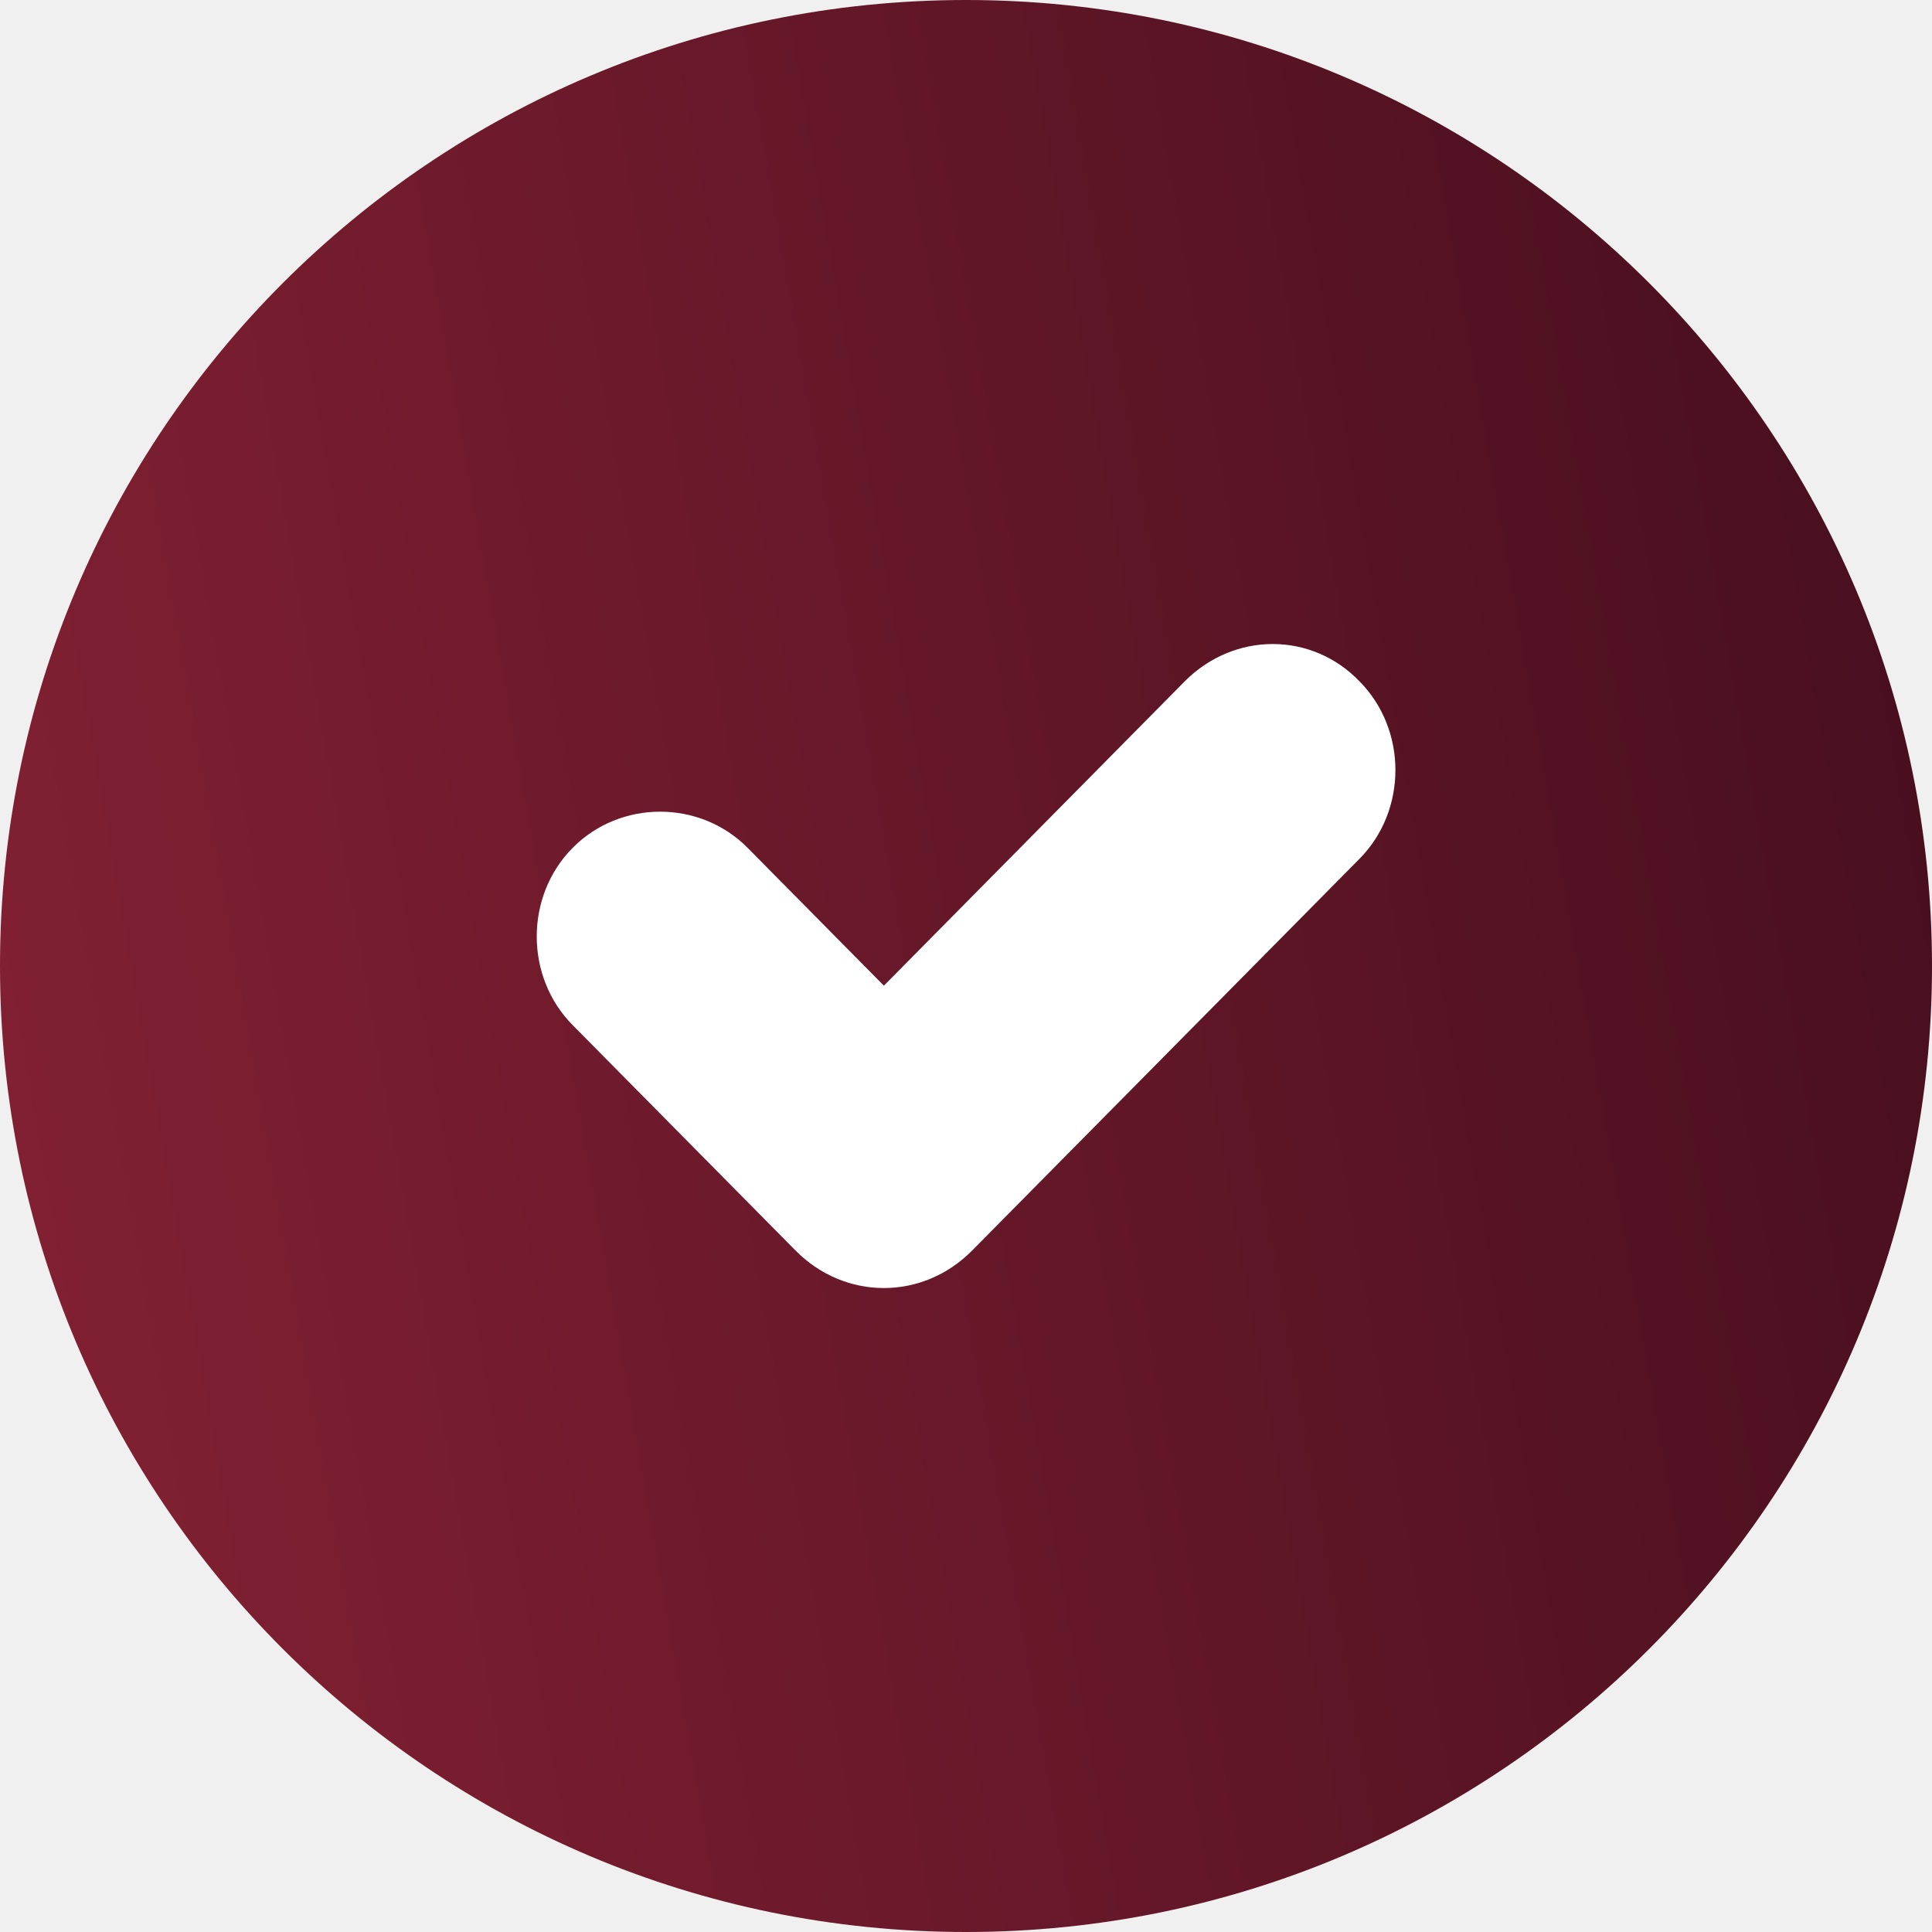
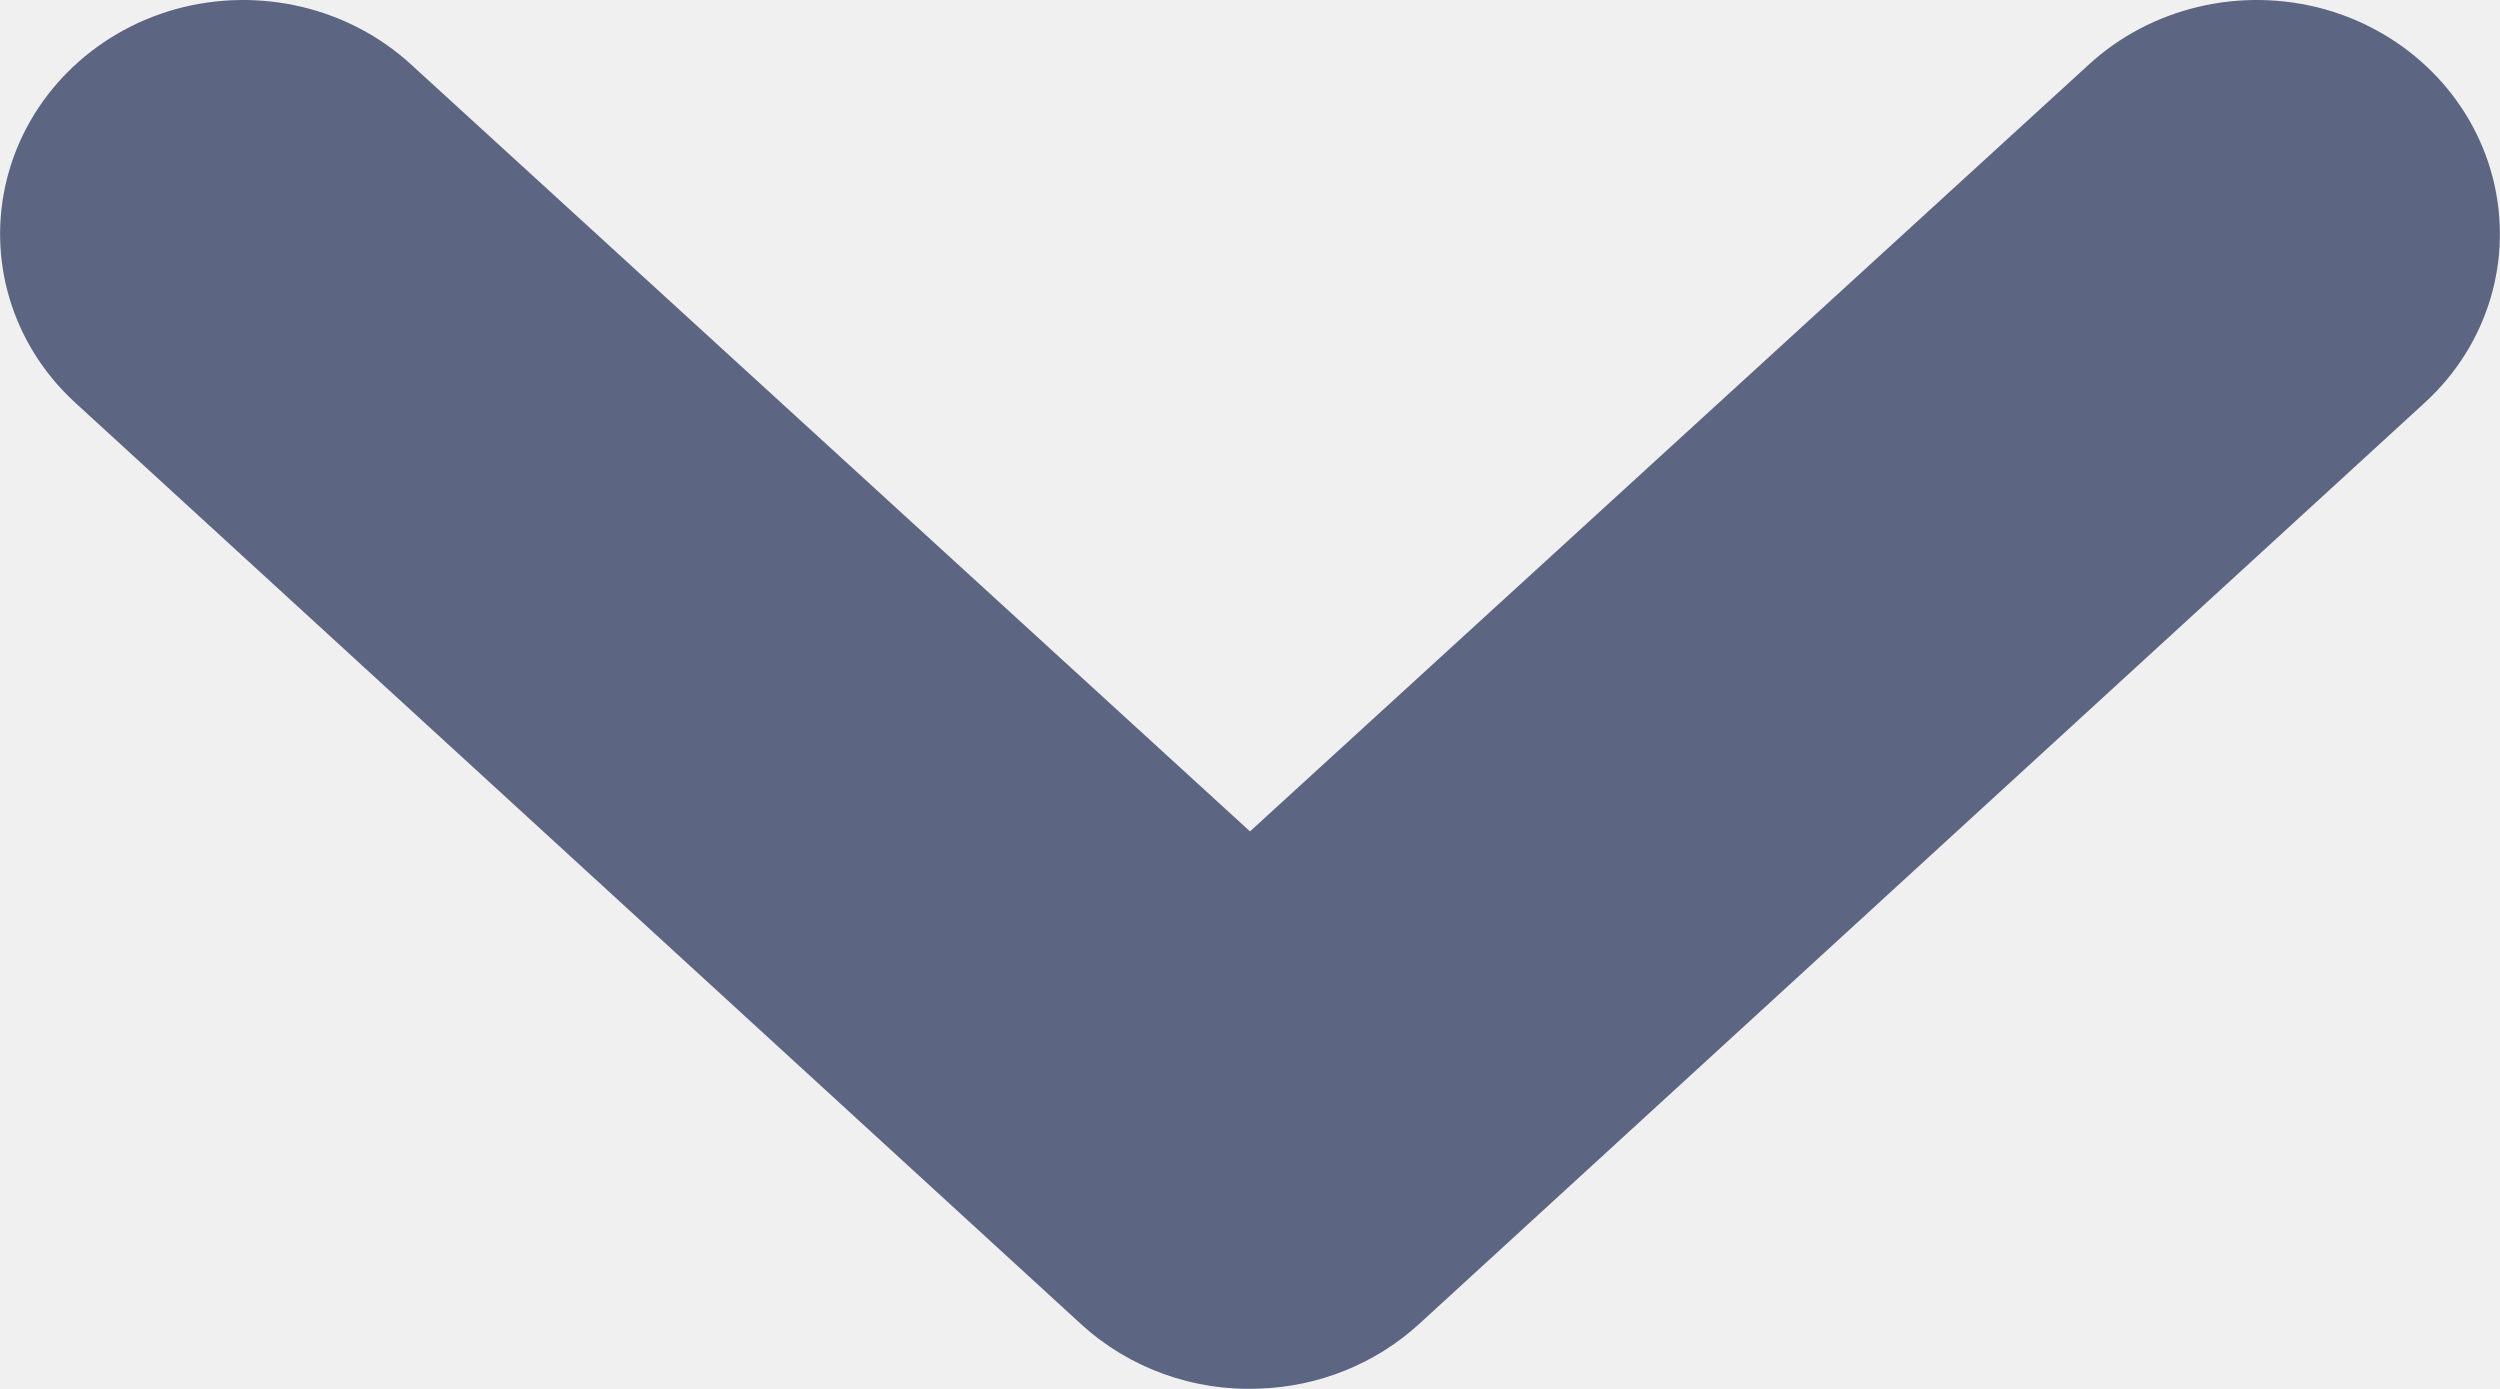
- <svg xmlns="http://www.w3.org/2000/svg" width="16" height="16" viewBox="0 0 16 16" fill="none">
-   <circle cx="8" cy="8" r="8" fill="url(#paint0_linear_196_6040)" />
-   <path d="M9.81 5.644L7.32 8.163L6.192 7.022C5.797 6.622 5.137 6.622 4.742 7.022C4.346 7.422 4.346 8.089 4.742 8.489L6.587 10.355C6.792 10.563 7.056 10.667 7.32 10.667C7.583 10.667 7.847 10.563 8.052 10.355L11.26 7.111C11.655 6.711 11.655 6.044 11.26 5.644C10.864 5.23 10.22 5.23 9.81 5.644V5.644Z" fill="white" />
-   <defs>
-     <linearGradient id="paint0_linear_196_6040" x1="0" y1="16" x2="18.994" y2="12.692" gradientUnits="userSpaceOnUse">
-       <stop stop-color="#852134" />
-       <stop offset="1" stop-color="#420D1D" />
-     </linearGradient>
-   </defs>
+ <svg xmlns="http://www.w3.org/2000/svg" width="9" height="5" viewBox="0 0 9 5" fill="none">
+   <path d="M4.533 4.999C4.747 4.992 4.951 4.91 5.107 4.768L8.731 1.448C8.957 1.24 9.049 0.932 8.974 0.64C8.899 0.348 8.668 0.117 8.368 0.033C8.067 -0.05 7.743 0.026 7.517 0.235L4.5 2.993L1.483 0.235C1.257 0.026 0.933 -0.05 0.632 0.033C0.332 0.117 0.101 0.348 0.026 0.64C-0.049 0.932 0.043 1.24 0.269 1.448L3.893 4.768C4.065 4.925 4.296 5.009 4.533 4.999Z" fill="#1D2C53" fill-opacity="0.7" />
</svg>
